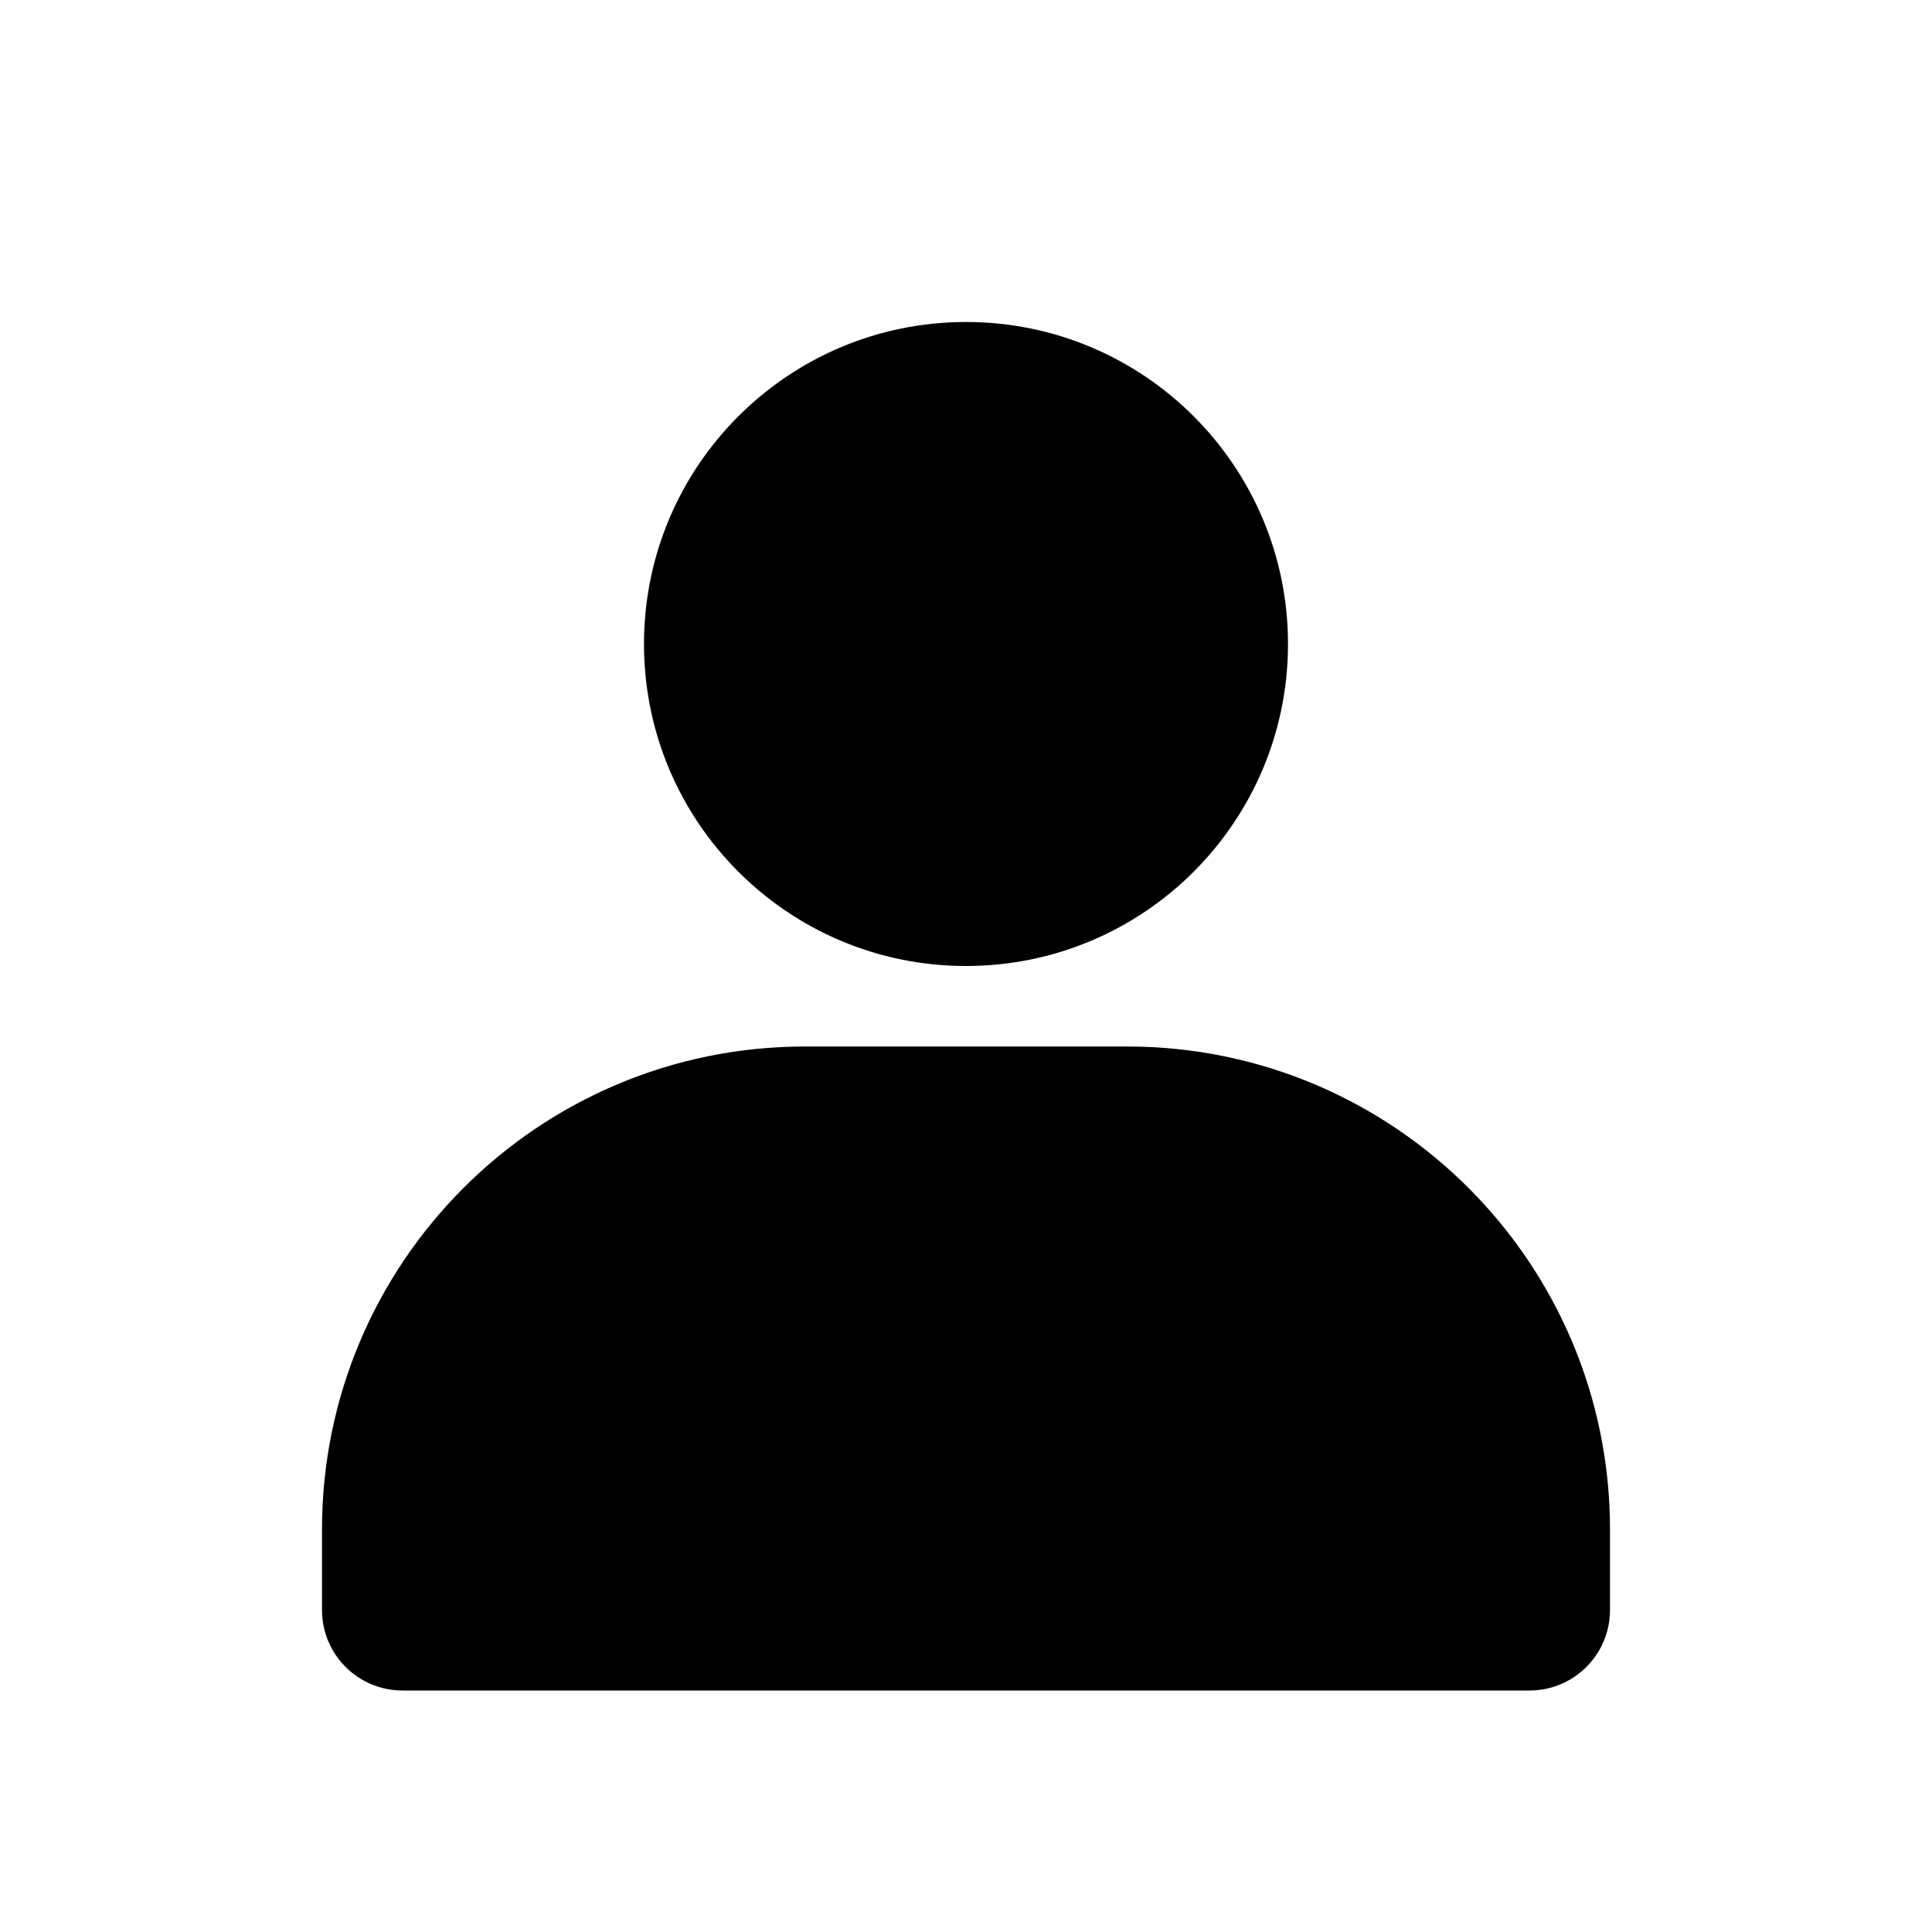
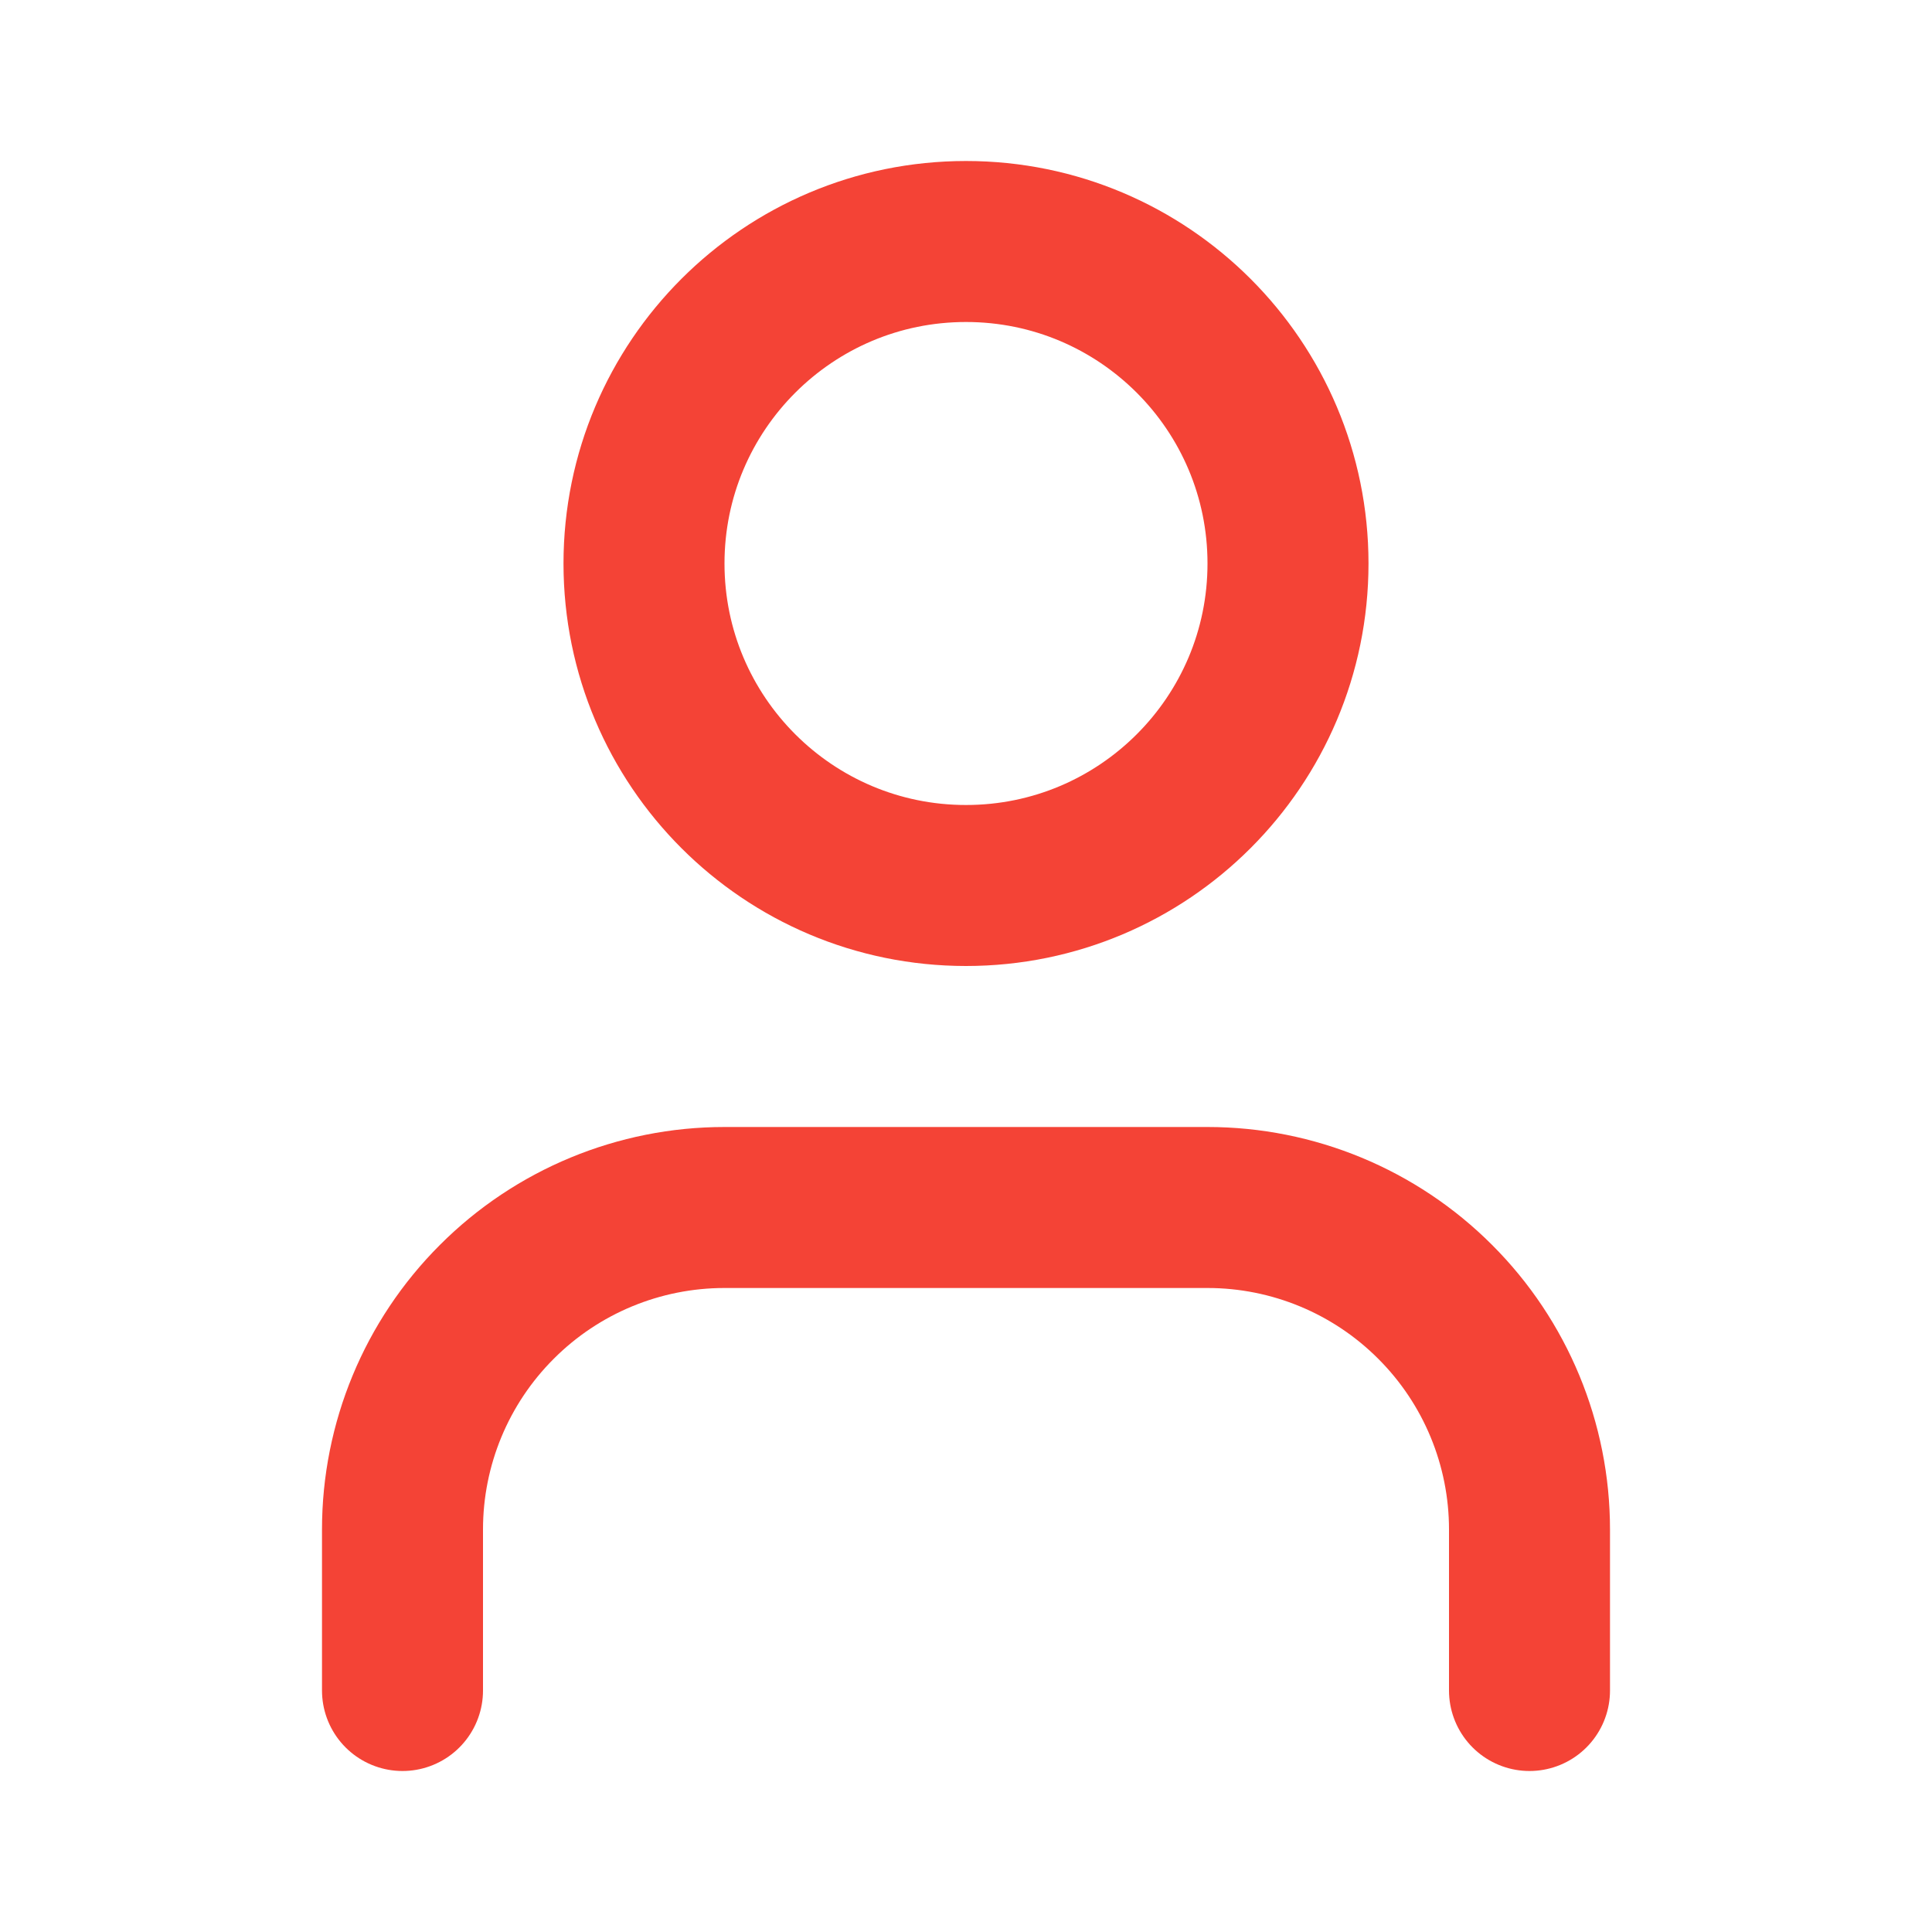
- <svg xmlns="http://www.w3.org/2000/svg" viewBox="0 0 24 24">
-   <circle cx="12" cy="8" fill="#000000" r="4" class="fill-464646" />
-   <path d="M20 19v1a1 1 0 0 1-1 1H5a1 1 0 0 1-1-1v-1a6 6 0 0 1 6-6h4a6 6 0 0 1 6 6Z" fill="#000000" class="fill-464646" />
+ <svg xmlns="http://www.w3.org/2000/svg" width="24" height="24" viewBox="0 0 24 24" fill="none">
+   <path d="M19 21V19C19 17.939 18.579 16.922 17.828 16.172C17.078 15.421 16.061 15 15 15H9C7.939 15 6.922 15.421 6.172 16.172C5.421 16.922 5 17.939 5 19V21" stroke="#F44336" stroke-width="2" stroke-linecap="round" stroke-linejoin="round" />
+   <path d="M12 11C14.209 11 16 9.209 16 7C16 4.791 14.209 3 12 3C9.791 3 8 4.791 8 7C8 9.209 9.791 11 12 11Z" stroke="#F44336" stroke-width="2" stroke-linecap="round" stroke-linejoin="round" />
</svg>
